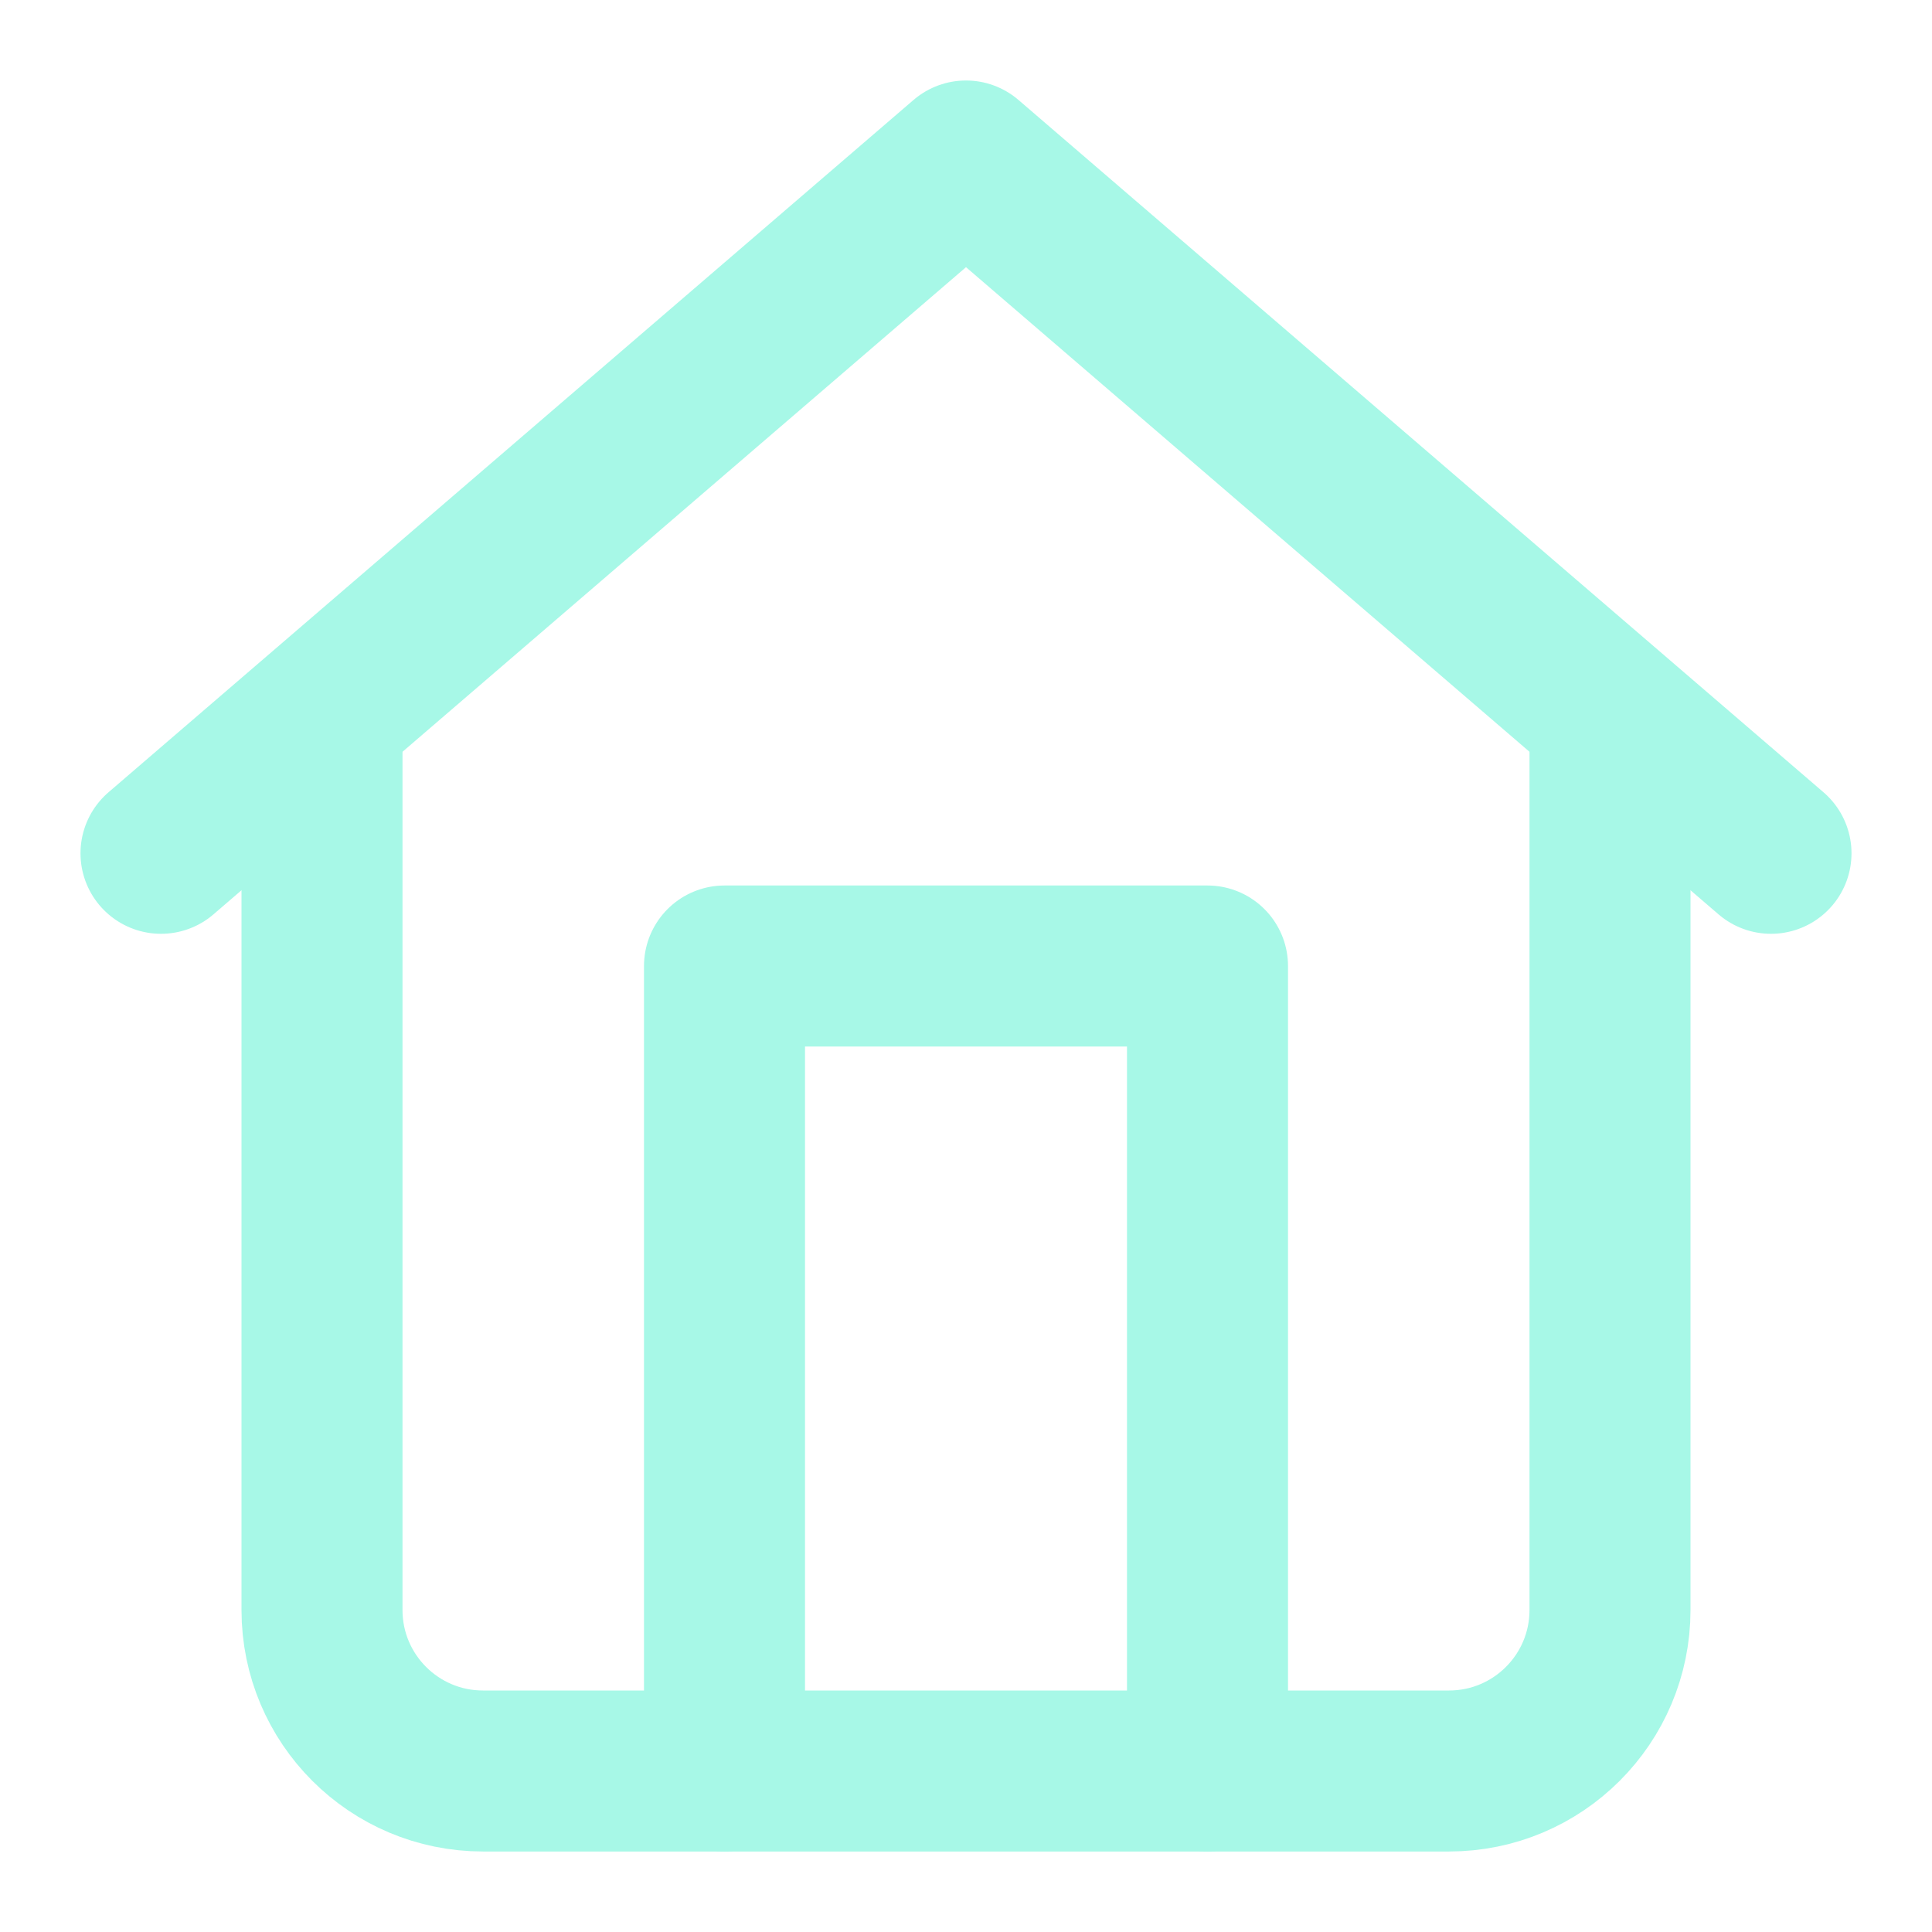
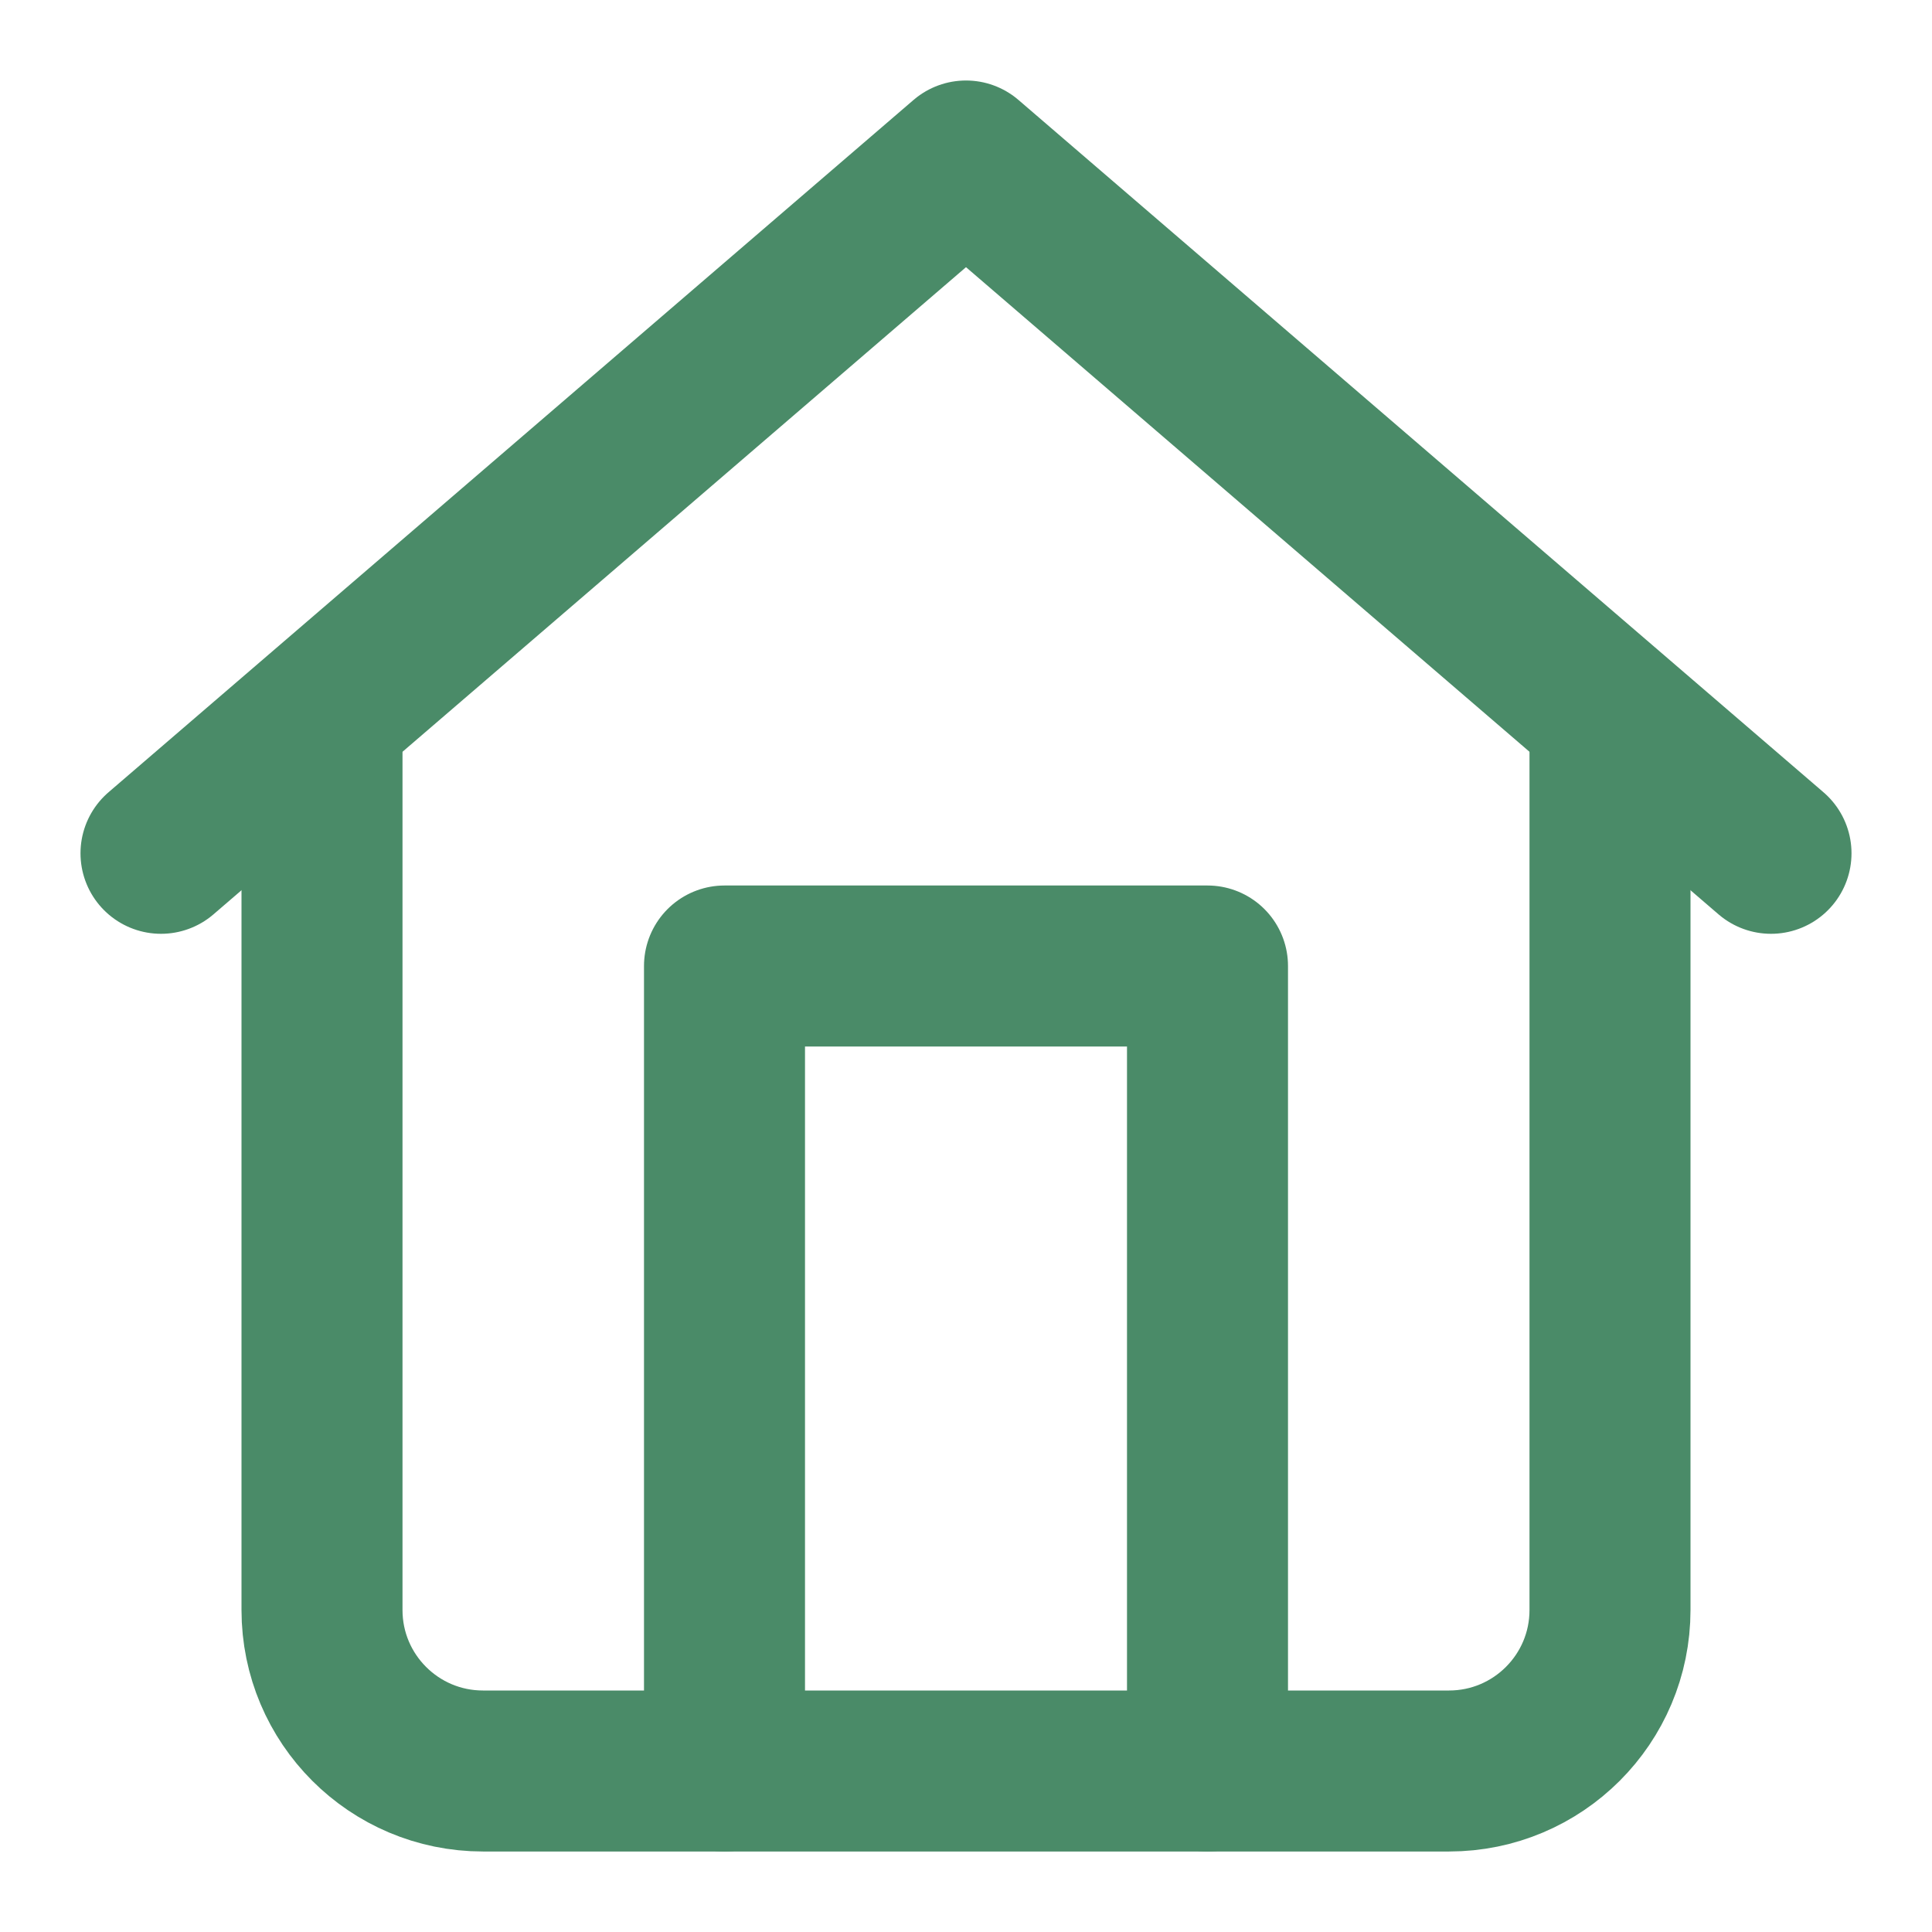
- <svg xmlns="http://www.w3.org/2000/svg" viewBox="0 0 24 24" fill="none" stroke="#a7f8e7" stroke-width="2" stroke-linecap="round" stroke-linejoin="round">
+ <svg xmlns="http://www.w3.org/2000/svg" viewBox="0 0 24 24" fill="none" stroke="#4a8b68" stroke-width="2" stroke-linecap="round" stroke-linejoin="round">
  <path d="M20 9v11a2 2 0 0 1-2 2H6a2 2 0 0 1-2-2V9" />
  <path d="M9 22V12h6v10M2 10.6L12 2l10 8.6" />
</svg>
